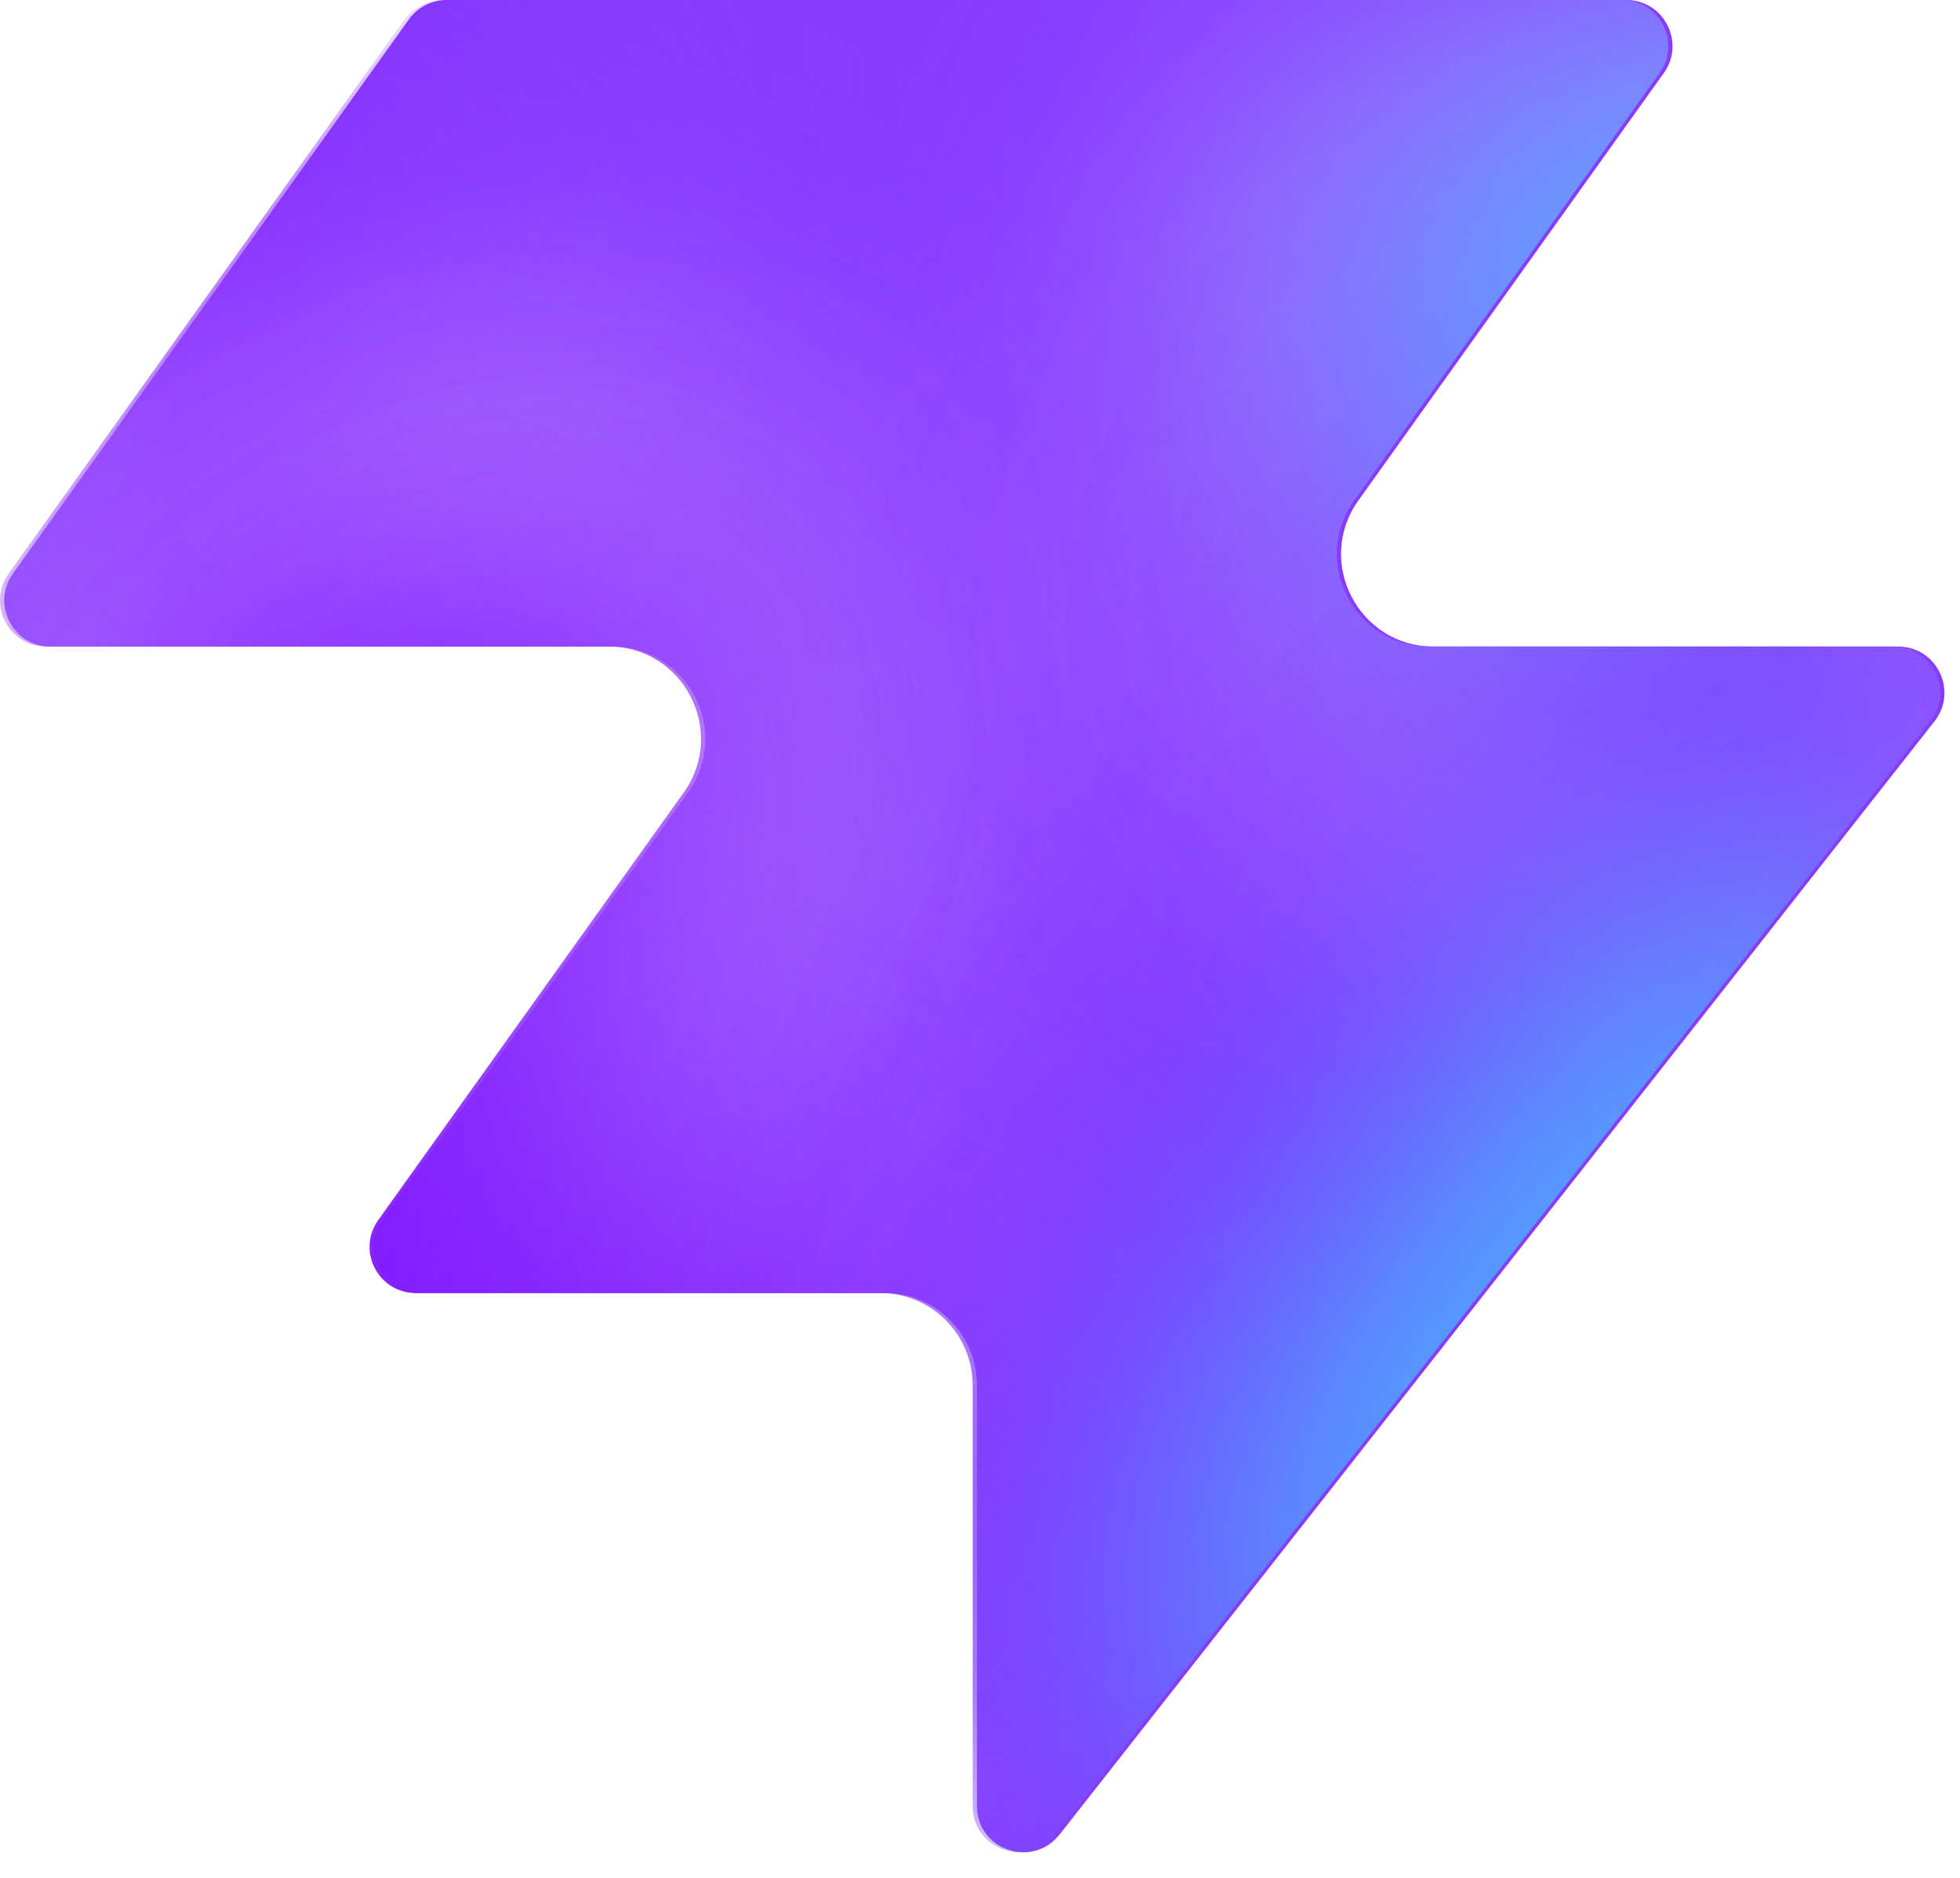
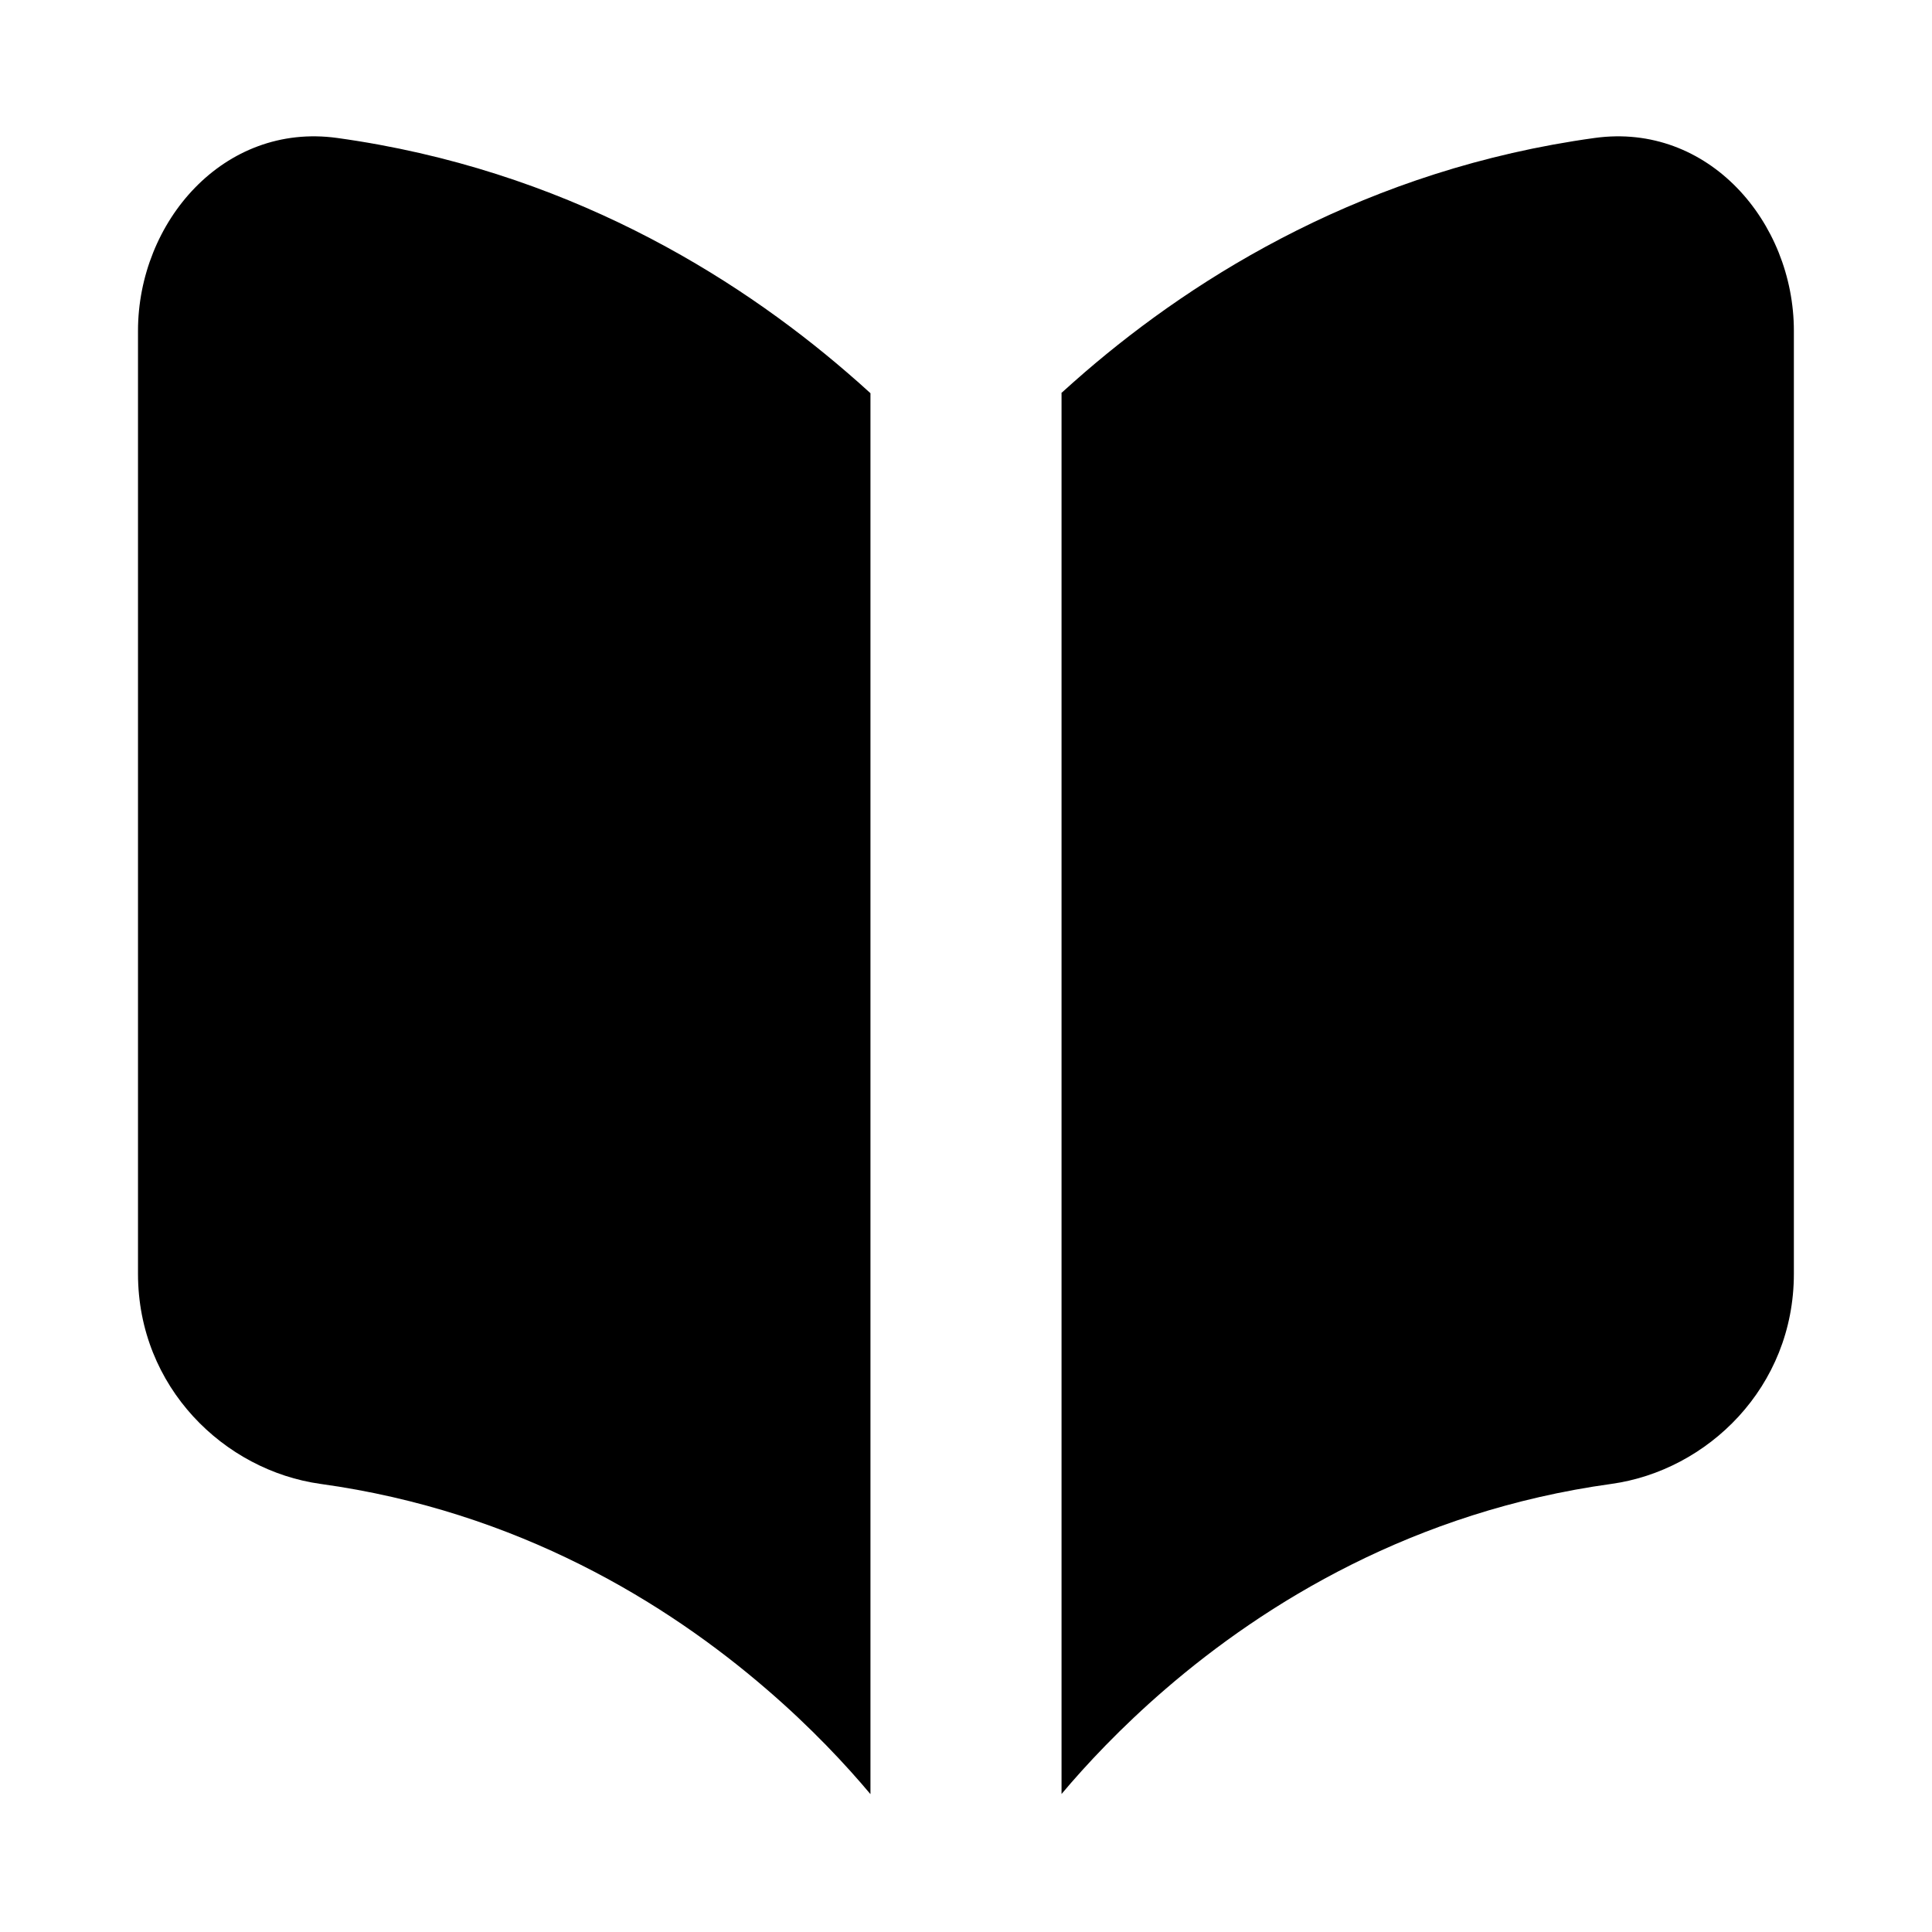
- <svg xmlns="http://www.w3.org/2000/svg" width="48" height="46" fill="none" viewBox="0 0 48 46">
-   <path fill="#863bff" d="M25.946 44.938c-.664.845-2.021.375-2.021-.698V33.937a2.26 2.26 0 0 0-2.262-2.262H10.287c-.92 0-1.456-1.04-.92-1.788l7.48-10.471c1.07-1.497 0-3.578-1.842-3.578H1.237c-.92 0-1.456-1.04-.92-1.788L10.013.474c.214-.297.556-.474.92-.474h28.894c.92 0 1.456 1.04.92 1.788l-7.48 10.471c-1.07 1.498 0 3.579 1.842 3.579h11.377c.943 0 1.473 1.088.89 1.83L25.947 44.94z" style="fill:#863bff;fill:color(display-p3 .525 .23 1);fill-opacity:1" />
-   <mask id="a" width="48" height="46" x="0" y="0" maskUnits="userSpaceOnUse" style="mask-type:alpha">
-     <path fill="#000" d="M25.842 44.938c-.664.844-2.021.375-2.021-.698V33.937a2.26 2.26 0 0 0-2.262-2.262H10.183c-.92 0-1.456-1.04-.92-1.788l7.48-10.471c1.07-1.498 0-3.579-1.842-3.579H1.133c-.92 0-1.456-1.04-.92-1.787L9.91.473c.214-.297.556-.474.92-.474h28.894c.92 0 1.456 1.04.92 1.788l-7.48 10.471c-1.07 1.498 0 3.578 1.842 3.578h11.377c.943 0 1.473 1.088.89 1.832L25.843 44.94z" style="fill:#000;fill-opacity:1" />
-   </mask>
-   <g mask="url(#a)">
-     <g filter="url(#b)">
-       <ellipse cx="5.508" cy="14.704" fill="#ede6ff" rx="5.508" ry="14.704" style="fill:#ede6ff;fill:color(display-p3 .927 .903 1);fill-opacity:1" transform="matrix(.00324 1 1 -.00324 -4.47 31.516)" />
-     </g>
-     <g filter="url(#c)">
-       <ellipse cx="10.399" cy="29.851" fill="#ede6ff" rx="10.399" ry="29.851" style="fill:#ede6ff;fill:color(display-p3 .927 .903 1);fill-opacity:1" transform="matrix(.00324 1 1 -.00324 -39.328 7.883)" />
-     </g>
-     <g filter="url(#d)">
-       <ellipse cx="5.508" cy="30.487" fill="#7e14ff" rx="5.508" ry="30.487" style="fill:#7e14ff;fill:color(display-p3 .492 .077 1);fill-opacity:1" transform="rotate(89.814 -25.913 -14.639)scale(1 -1)" />
-     </g>
-     <g filter="url(#e)">
-       <ellipse cx="5.508" cy="30.599" fill="#7e14ff" rx="5.508" ry="30.599" style="fill:#7e14ff;fill:color(display-p3 .492 .077 1);fill-opacity:1" transform="rotate(89.814 -32.644 -3.334)scale(1 -1)" />
-     </g>
-     <g filter="url(#f)">
-       <ellipse cx="5.508" cy="30.599" fill="#7e14ff" rx="5.508" ry="30.599" style="fill:#7e14ff;fill:color(display-p3 .492 .077 1);fill-opacity:1" transform="matrix(.00324 1 1 -.00324 -34.34 30.47)" />
-     </g>
-     <g filter="url(#g)">
-       <ellipse cx="14.072" cy="22.078" fill="#ede6ff" rx="14.072" ry="22.078" style="fill:#ede6ff;fill:color(display-p3 .927 .903 1);fill-opacity:1" transform="rotate(93.35 24.506 48.493)scale(-1 1)" />
-     </g>
-     <g filter="url(#h)">
-       <ellipse cx="3.47" cy="21.501" fill="#7e14ff" rx="3.47" ry="21.501" style="fill:#7e14ff;fill:color(display-p3 .492 .077 1);fill-opacity:1" transform="rotate(89.009 28.708 47.59)scale(-1 1)" />
-     </g>
-     <g filter="url(#i)">
-       <ellipse cx="3.47" cy="21.501" fill="#7e14ff" rx="3.47" ry="21.501" style="fill:#7e14ff;fill:color(display-p3 .492 .077 1);fill-opacity:1" transform="rotate(89.009 28.708 47.59)scale(-1 1)" />
-     </g>
-     <g filter="url(#j)">
-       <ellipse cx=".387" cy="8.972" fill="#7e14ff" rx="4.407" ry="29.108" style="fill:#7e14ff;fill:color(display-p3 .492 .077 1);fill-opacity:1" transform="rotate(39.51 .387 8.972)" />
-     </g>
-     <g filter="url(#k)">
-       <ellipse cx="47.523" cy="-6.092" fill="#7e14ff" rx="4.407" ry="29.108" style="fill:#7e14ff;fill:color(display-p3 .492 .077 1);fill-opacity:1" transform="rotate(37.892 47.523 -6.092)" />
-     </g>
-     <g filter="url(#l)">
-       <ellipse cx="41.412" cy="6.333" fill="#47bfff" rx="5.971" ry="9.665" style="fill:#47bfff;fill:color(display-p3 .28 .748 1);fill-opacity:1" transform="rotate(37.892 41.412 6.333)" />
-     </g>
-     <g filter="url(#m)">
-       <ellipse cx="-1.879" cy="38.332" fill="#7e14ff" rx="4.407" ry="29.108" style="fill:#7e14ff;fill:color(display-p3 .492 .077 1);fill-opacity:1" transform="rotate(37.892 -1.88 38.332)" />
-     </g>
-     <g filter="url(#n)">
-       <ellipse cx="-1.879" cy="38.332" fill="#7e14ff" rx="4.407" ry="29.108" style="fill:#7e14ff;fill:color(display-p3 .492 .077 1);fill-opacity:1" transform="rotate(37.892 -1.88 38.332)" />
-     </g>
-     <g filter="url(#o)">
-       <ellipse cx="35.651" cy="29.907" fill="#7e14ff" rx="4.407" ry="29.108" style="fill:#7e14ff;fill:color(display-p3 .492 .077 1);fill-opacity:1" transform="rotate(37.892 35.651 29.907)" />
-     </g>
-     <g filter="url(#p)">
-       <ellipse cx="38.418" cy="32.4" fill="#47bfff" rx="5.971" ry="15.297" style="fill:#47bfff;fill:color(display-p3 .28 .748 1);fill-opacity:1" transform="rotate(37.892 38.418 32.4)" />
-     </g>
+ <svg xmlns="http://www.w3.org/2000/svg" fill="none" viewBox="0 0 14 14" width="14" height="14">
+   <g id="open-book--content-books-book-open" transform="matrix(0.9230769 0 0 0.9761146 0.5384615 0.4452135)">
+     <path id="Subtract" fill="#000000" fill-rule="evenodd" d="M6.25 12.862V2.463c-0.059 -0.051 -0.121 -0.103 -0.185 -0.155C5.18 1.586 3.845 0.801 2.063 0.568 1.172 0.452 0.5 1.192 0.5 2v7c0 0.843 0.678 1.461 1.433 1.56 1.553 0.203 2.719 0.886 3.5 1.523 0.353 0.287 0.625 0.564 0.816 0.779Zm1.5 -10.399V12.862c0.191 -0.215 0.464 -0.492 0.816 -0.779 0.781 -0.637 1.948 -1.32 3.5 -1.523 0.755 -0.099 1.433 -0.717 1.433 -1.56v-7c0 -0.808 -0.672 -1.548 -1.563 -1.432 -1.782 0.232 -3.117 1.017 -4.003 1.739 -0.064 0.052 -0.125 0.104 -0.185 0.155Z" clip-rule="evenodd" stroke-width="1" />
  </g>
-   <defs>
-     <filter id="b" width="60.045" height="41.654" x="-19.77" y="16.149" color-interpolation-filters="sRGB" filterUnits="userSpaceOnUse">
-       <feFlood flood-opacity="0" result="BackgroundImageFix" />
-       <feBlend in="SourceGraphic" in2="BackgroundImageFix" result="shape" />
-       <feGaussianBlur result="effect1_foregroundBlur_2002_17158" stdDeviation="7.659" />
-     </filter>
-     <filter id="c" width="90.34" height="51.437" x="-54.613" y="-7.533" color-interpolation-filters="sRGB" filterUnits="userSpaceOnUse">
-       <feFlood flood-opacity="0" result="BackgroundImageFix" />
-       <feBlend in="SourceGraphic" in2="BackgroundImageFix" result="shape" />
-       <feGaussianBlur result="effect1_foregroundBlur_2002_17158" stdDeviation="7.659" />
-     </filter>
-     <filter id="d" width="79.355" height="29.4" x="-49.64" y="2.03" color-interpolation-filters="sRGB" filterUnits="userSpaceOnUse">
-       <feFlood flood-opacity="0" result="BackgroundImageFix" />
-       <feBlend in="SourceGraphic" in2="BackgroundImageFix" result="shape" />
-       <feGaussianBlur result="effect1_foregroundBlur_2002_17158" stdDeviation="4.596" />
-     </filter>
-     <filter id="e" width="79.579" height="29.4" x="-45.045" y="20.029" color-interpolation-filters="sRGB" filterUnits="userSpaceOnUse">
-       <feFlood flood-opacity="0" result="BackgroundImageFix" />
-       <feBlend in="SourceGraphic" in2="BackgroundImageFix" result="shape" />
-       <feGaussianBlur result="effect1_foregroundBlur_2002_17158" stdDeviation="4.596" />
-     </filter>
-     <filter id="f" width="79.579" height="29.4" x="-43.513" y="21.178" color-interpolation-filters="sRGB" filterUnits="userSpaceOnUse">
-       <feFlood flood-opacity="0" result="BackgroundImageFix" />
-       <feBlend in="SourceGraphic" in2="BackgroundImageFix" result="shape" />
-       <feGaussianBlur result="effect1_foregroundBlur_2002_17158" stdDeviation="4.596" />
-     </filter>
-     <filter id="g" width="74.749" height="58.852" x="15.756" y="-17.901" color-interpolation-filters="sRGB" filterUnits="userSpaceOnUse">
-       <feFlood flood-opacity="0" result="BackgroundImageFix" />
-       <feBlend in="SourceGraphic" in2="BackgroundImageFix" result="shape" />
-       <feGaussianBlur result="effect1_foregroundBlur_2002_17158" stdDeviation="7.659" />
-     </filter>
-     <filter id="h" width="61.377" height="25.362" x="23.548" y="2.284" color-interpolation-filters="sRGB" filterUnits="userSpaceOnUse">
-       <feFlood flood-opacity="0" result="BackgroundImageFix" />
-       <feBlend in="SourceGraphic" in2="BackgroundImageFix" result="shape" />
-       <feGaussianBlur result="effect1_foregroundBlur_2002_17158" stdDeviation="4.596" />
-     </filter>
-     <filter id="i" width="61.377" height="25.362" x="23.548" y="2.284" color-interpolation-filters="sRGB" filterUnits="userSpaceOnUse">
-       <feFlood flood-opacity="0" result="BackgroundImageFix" />
-       <feBlend in="SourceGraphic" in2="BackgroundImageFix" result="shape" />
-       <feGaussianBlur result="effect1_foregroundBlur_2002_17158" stdDeviation="4.596" />
-     </filter>
-     <filter id="j" width="56.045" height="63.649" x="-27.636" y="-22.853" color-interpolation-filters="sRGB" filterUnits="userSpaceOnUse">
-       <feFlood flood-opacity="0" result="BackgroundImageFix" />
-       <feBlend in="SourceGraphic" in2="BackgroundImageFix" result="shape" />
-       <feGaussianBlur result="effect1_foregroundBlur_2002_17158" stdDeviation="4.596" />
-     </filter>
-     <filter id="k" width="54.814" height="64.646" x="20.116" y="-38.415" color-interpolation-filters="sRGB" filterUnits="userSpaceOnUse">
-       <feFlood flood-opacity="0" result="BackgroundImageFix" />
-       <feBlend in="SourceGraphic" in2="BackgroundImageFix" result="shape" />
-       <feGaussianBlur result="effect1_foregroundBlur_2002_17158" stdDeviation="4.596" />
-     </filter>
-     <filter id="l" width="33.541" height="35.313" x="24.641" y="-11.323" color-interpolation-filters="sRGB" filterUnits="userSpaceOnUse">
-       <feFlood flood-opacity="0" result="BackgroundImageFix" />
-       <feBlend in="SourceGraphic" in2="BackgroundImageFix" result="shape" />
-       <feGaussianBlur result="effect1_foregroundBlur_2002_17158" stdDeviation="4.596" />
-     </filter>
-     <filter id="m" width="54.814" height="64.646" x="-29.286" y="6.009" color-interpolation-filters="sRGB" filterUnits="userSpaceOnUse">
-       <feFlood flood-opacity="0" result="BackgroundImageFix" />
-       <feBlend in="SourceGraphic" in2="BackgroundImageFix" result="shape" />
-       <feGaussianBlur result="effect1_foregroundBlur_2002_17158" stdDeviation="4.596" />
-     </filter>
-     <filter id="n" width="54.814" height="64.646" x="-29.286" y="6.009" color-interpolation-filters="sRGB" filterUnits="userSpaceOnUse">
-       <feFlood flood-opacity="0" result="BackgroundImageFix" />
-       <feBlend in="SourceGraphic" in2="BackgroundImageFix" result="shape" />
-       <feGaussianBlur result="effect1_foregroundBlur_2002_17158" stdDeviation="4.596" />
-     </filter>
-     <filter id="o" width="54.814" height="64.646" x="8.244" y="-2.416" color-interpolation-filters="sRGB" filterUnits="userSpaceOnUse">
-       <feFlood flood-opacity="0" result="BackgroundImageFix" />
-       <feBlend in="SourceGraphic" in2="BackgroundImageFix" result="shape" />
-       <feGaussianBlur result="effect1_foregroundBlur_2002_17158" stdDeviation="4.596" />
-     </filter>
-     <filter id="p" width="39.409" height="43.623" x="18.713" y="10.588" color-interpolation-filters="sRGB" filterUnits="userSpaceOnUse">
-       <feFlood flood-opacity="0" result="BackgroundImageFix" />
-       <feBlend in="SourceGraphic" in2="BackgroundImageFix" result="shape" />
-       <feGaussianBlur result="effect1_foregroundBlur_2002_17158" stdDeviation="4.596" />
-     </filter>
-   </defs>
</svg>
